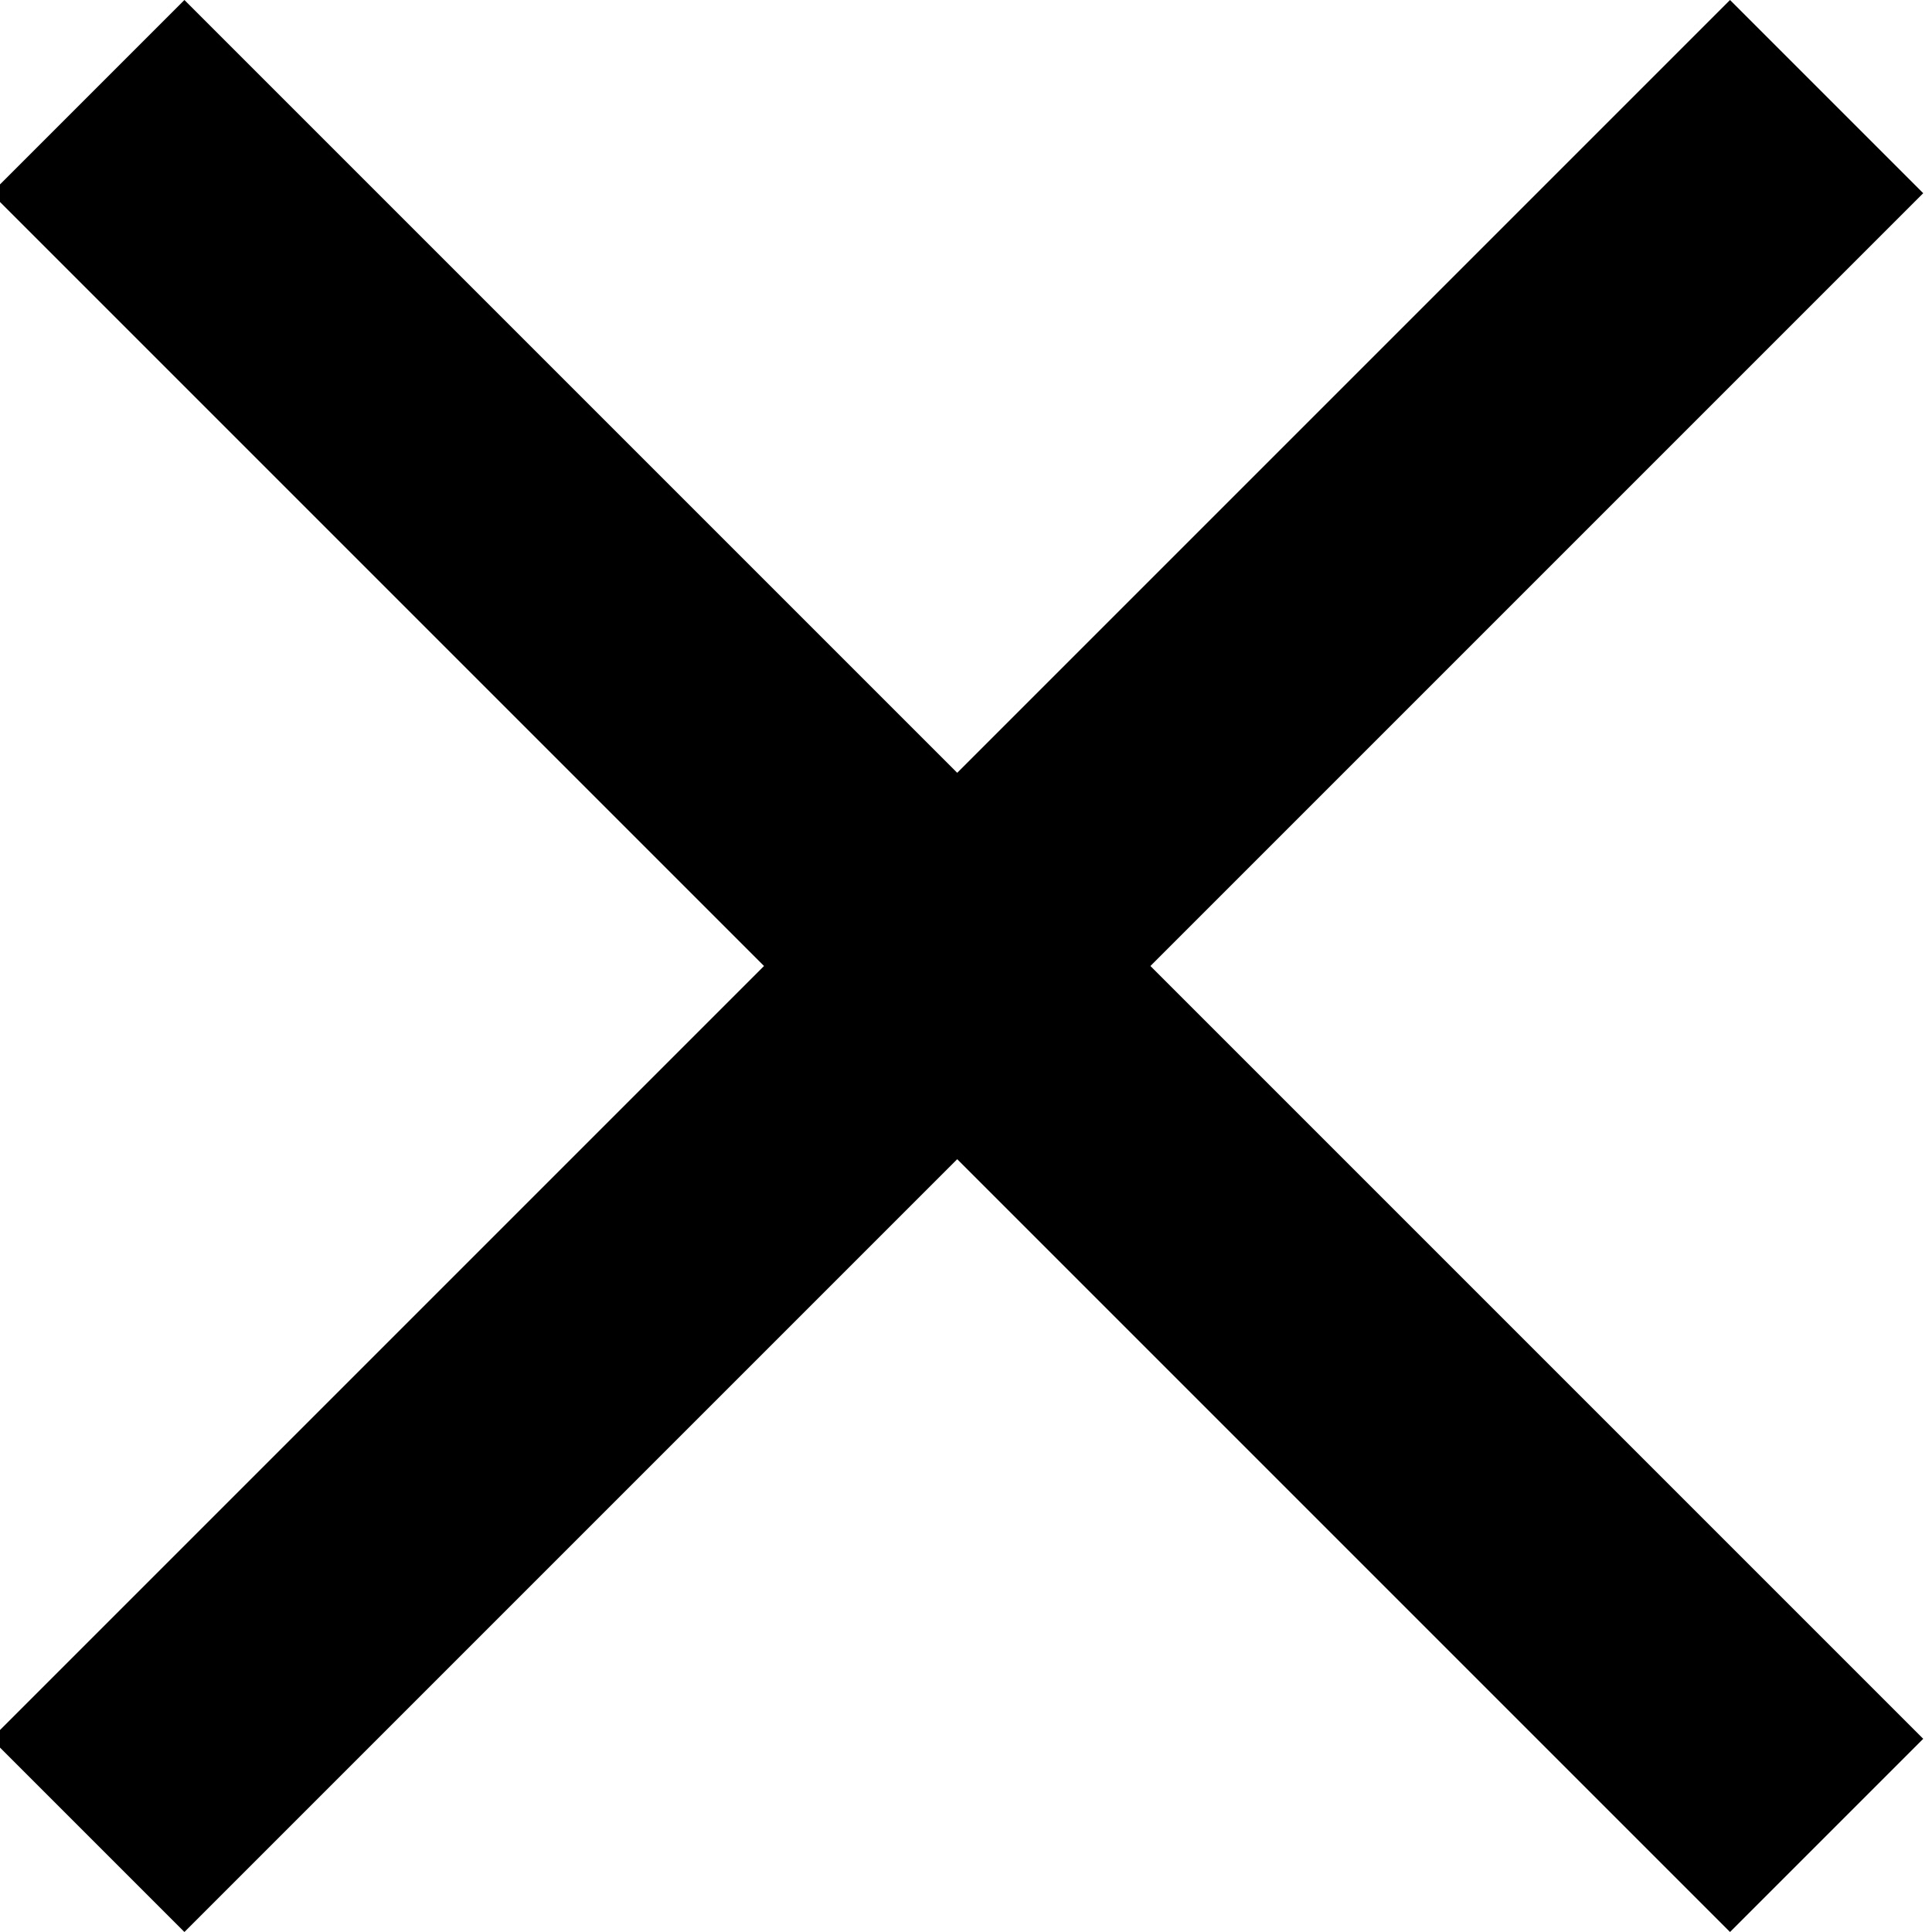
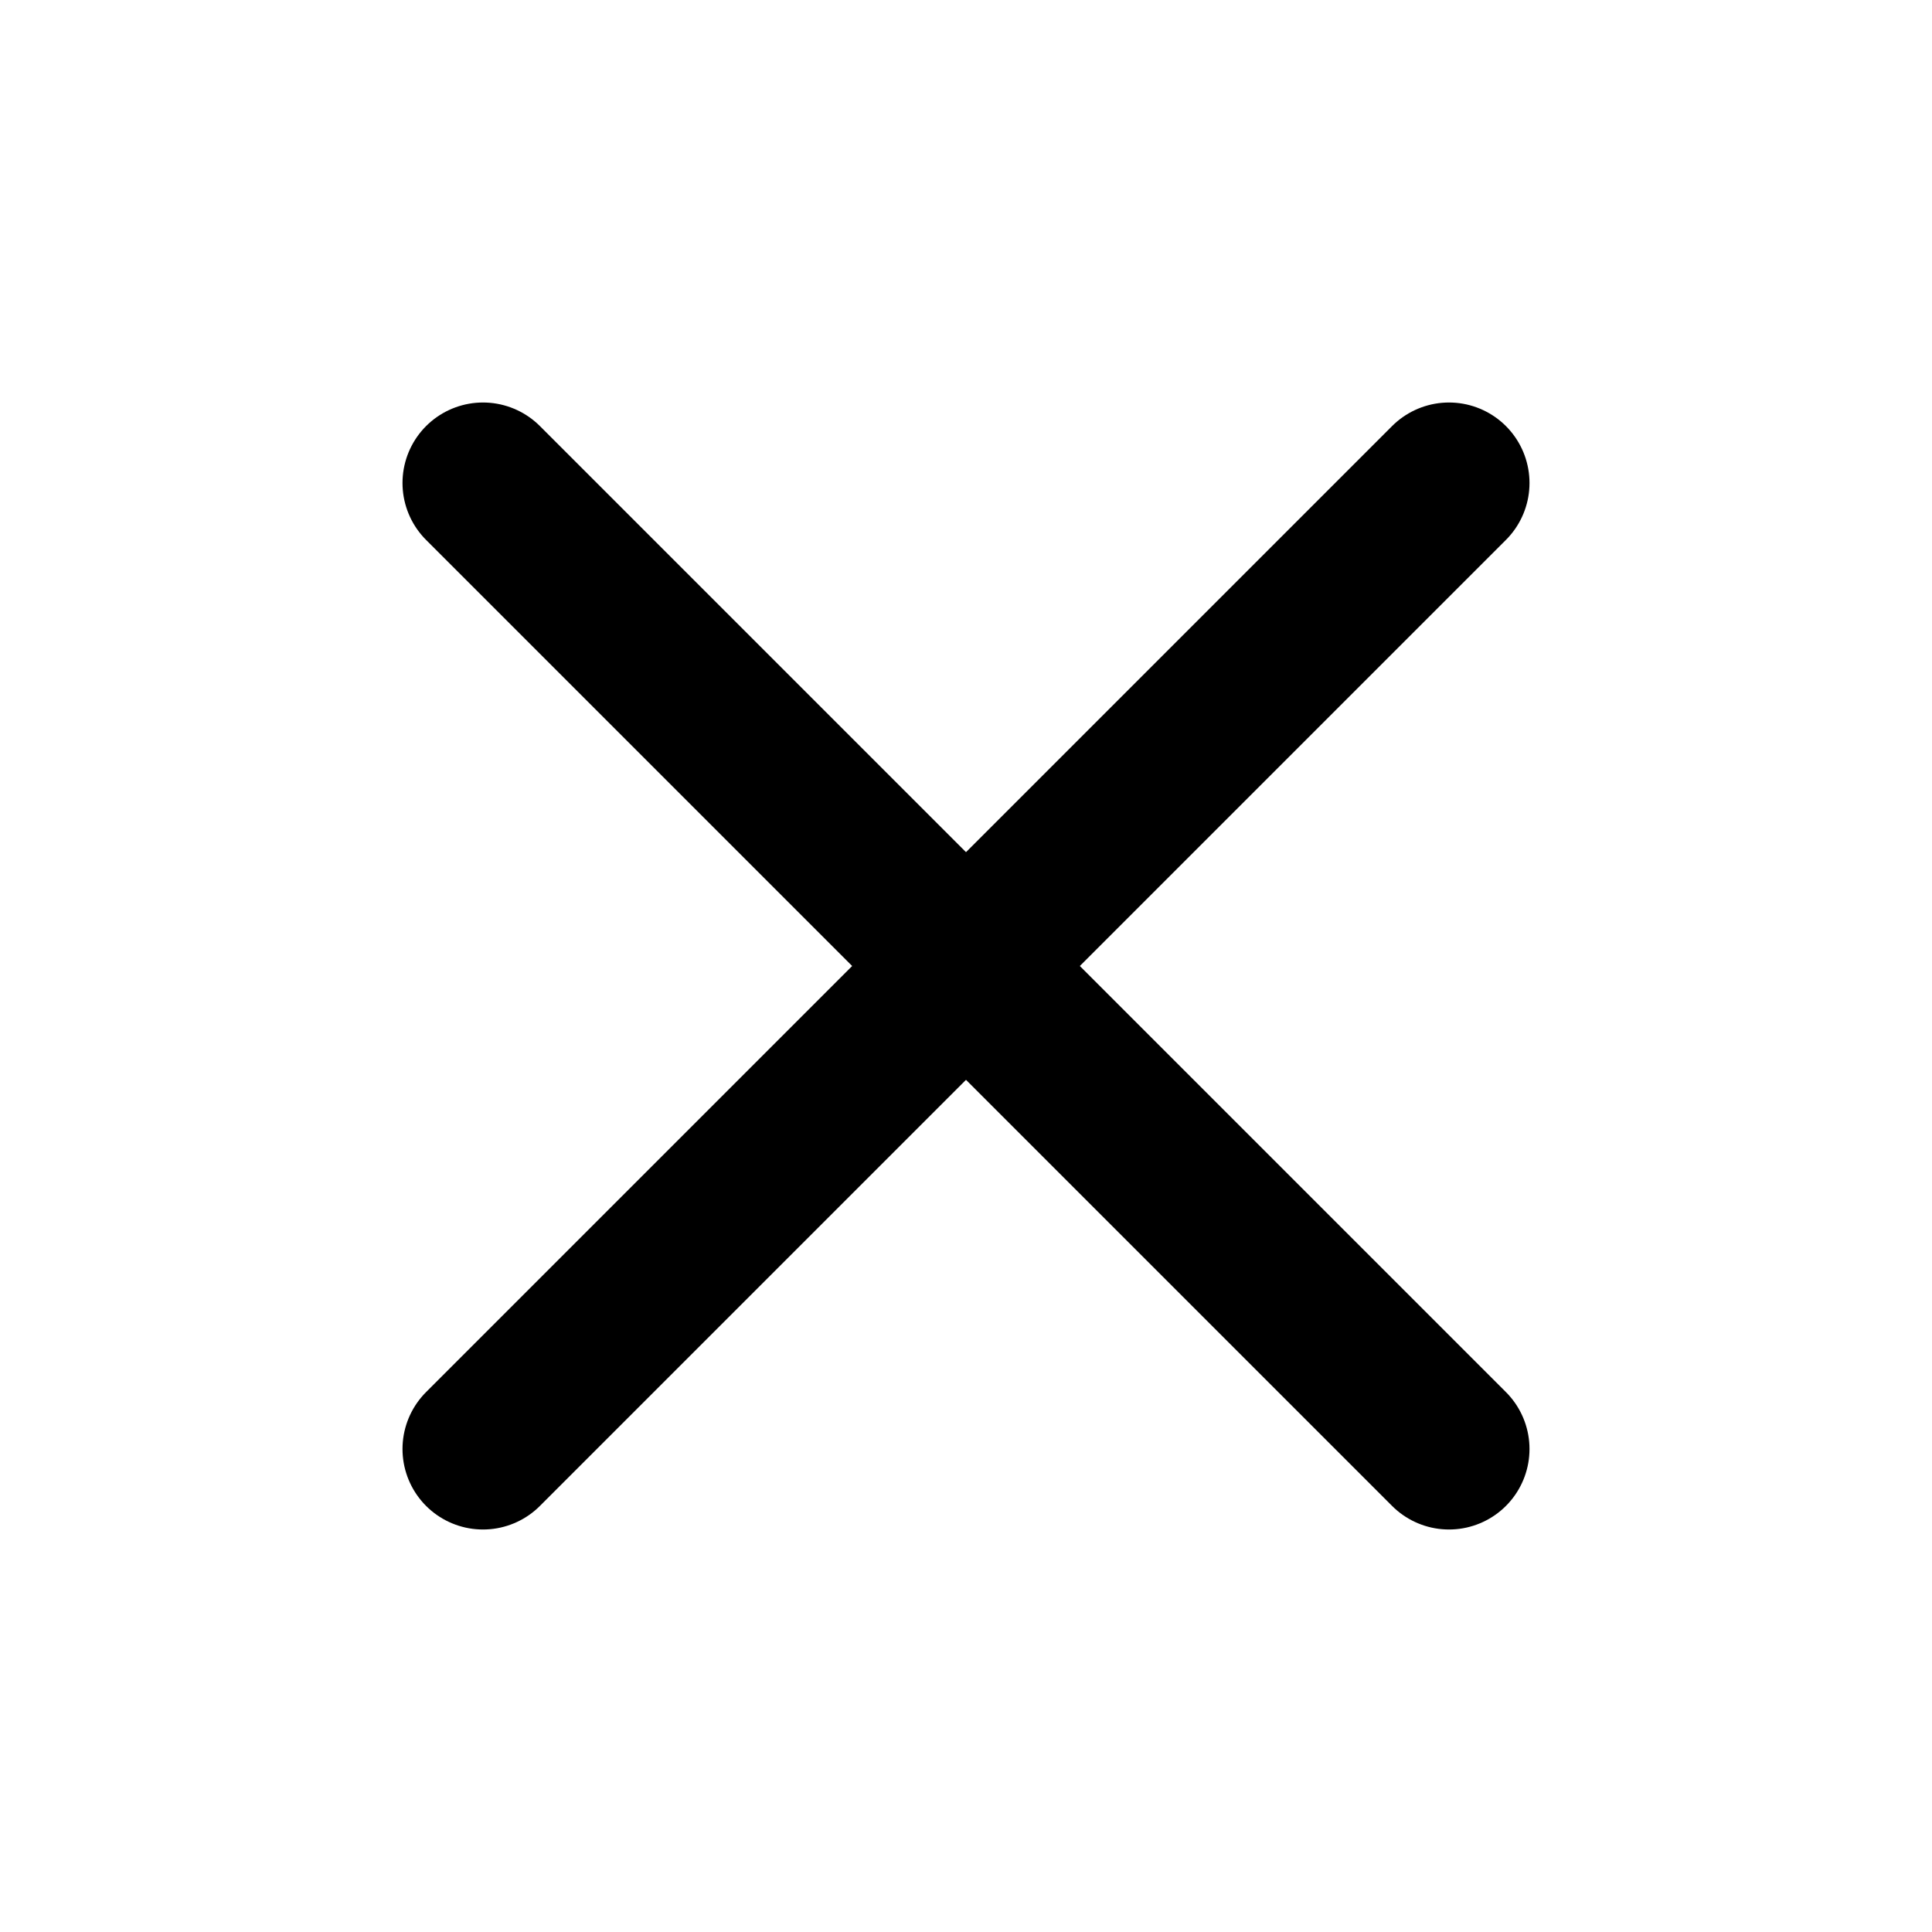
- <svg xmlns="http://www.w3.org/2000/svg" height="22" viewBox="0 0 22 22" width="22">
-   <path d="m21.9 2.2-2.2-2.2-8.8 8.8-8.8-8.8-2.2 2.2 8.8 8.8-8.8 8.8 2.2 2.2 8.8-8.8 8.8 8.8 2.2-2.2-8.8-8.8z" fill="currentColor" />
+ <svg xmlns="http://www.w3.org/2000/svg" width="12" height="12" viewBox="0 0 12 12" fill="none">
+   <path d="M9 3L3 9" stroke="currentColor" stroke-linecap="round" stroke-linejoin="round" />
+   <path d="M3 3L9 9" stroke="currentColor" stroke-linecap="round" stroke-linejoin="round" />
</svg>
